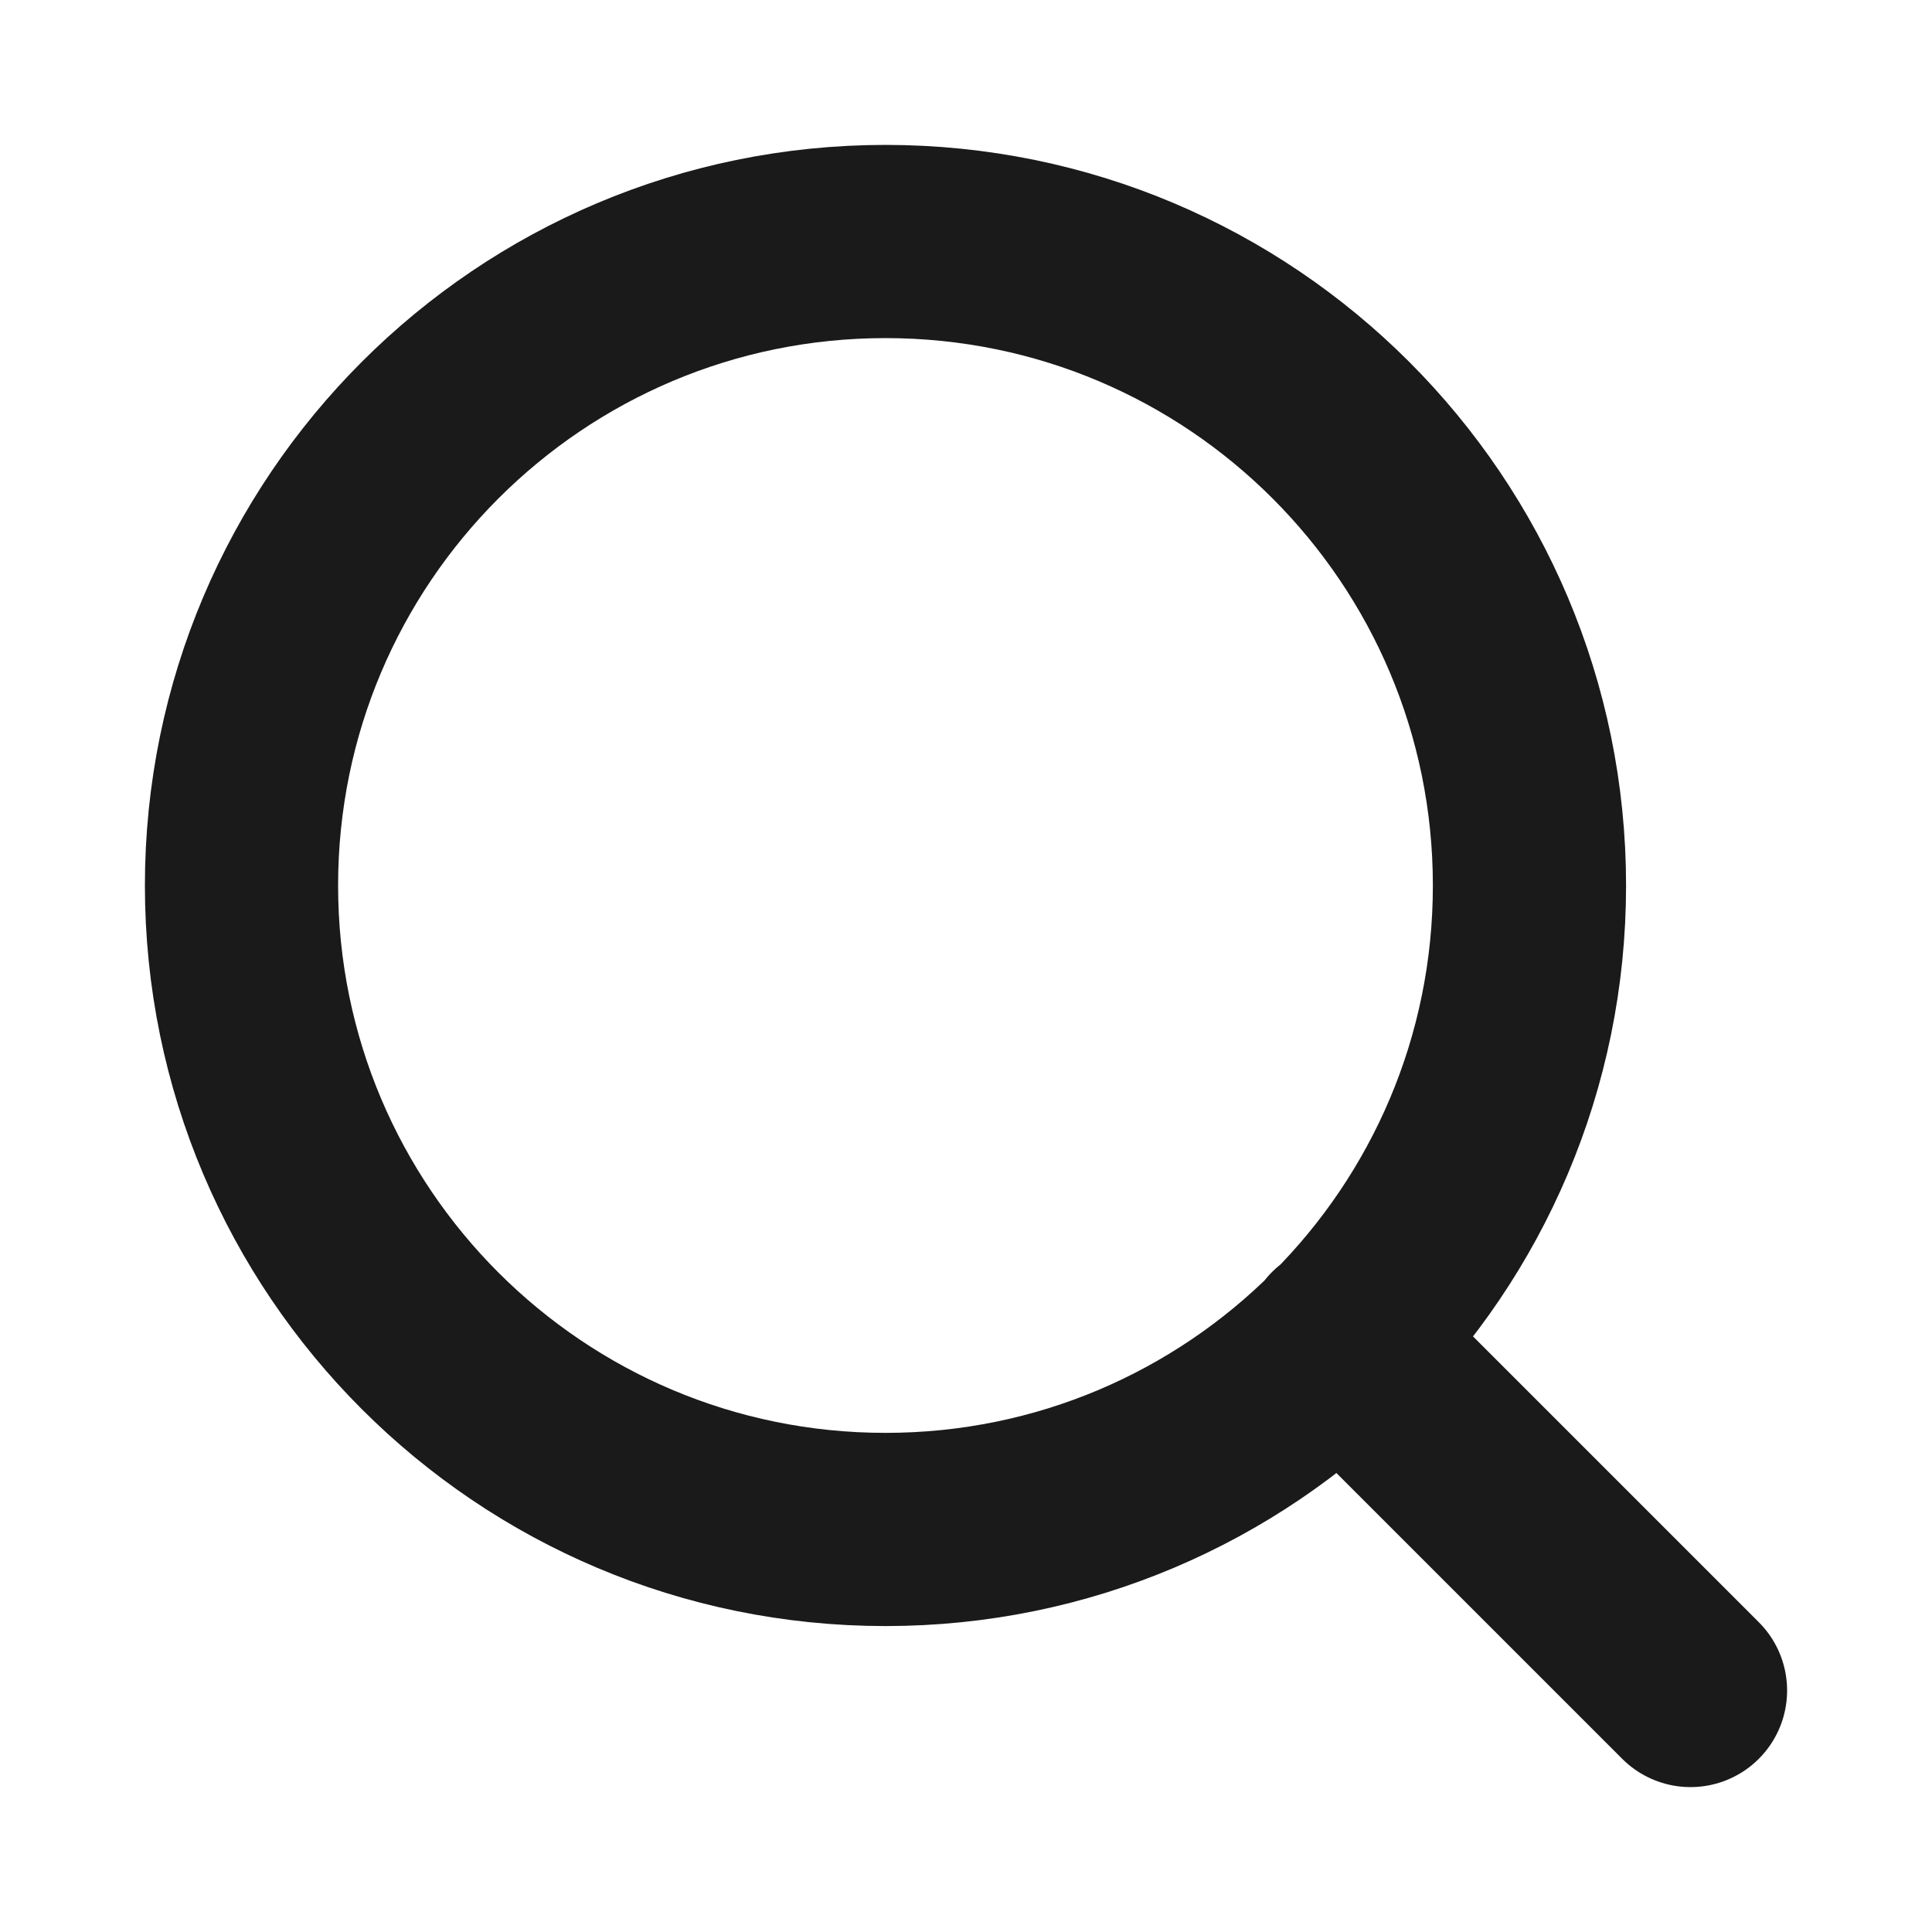
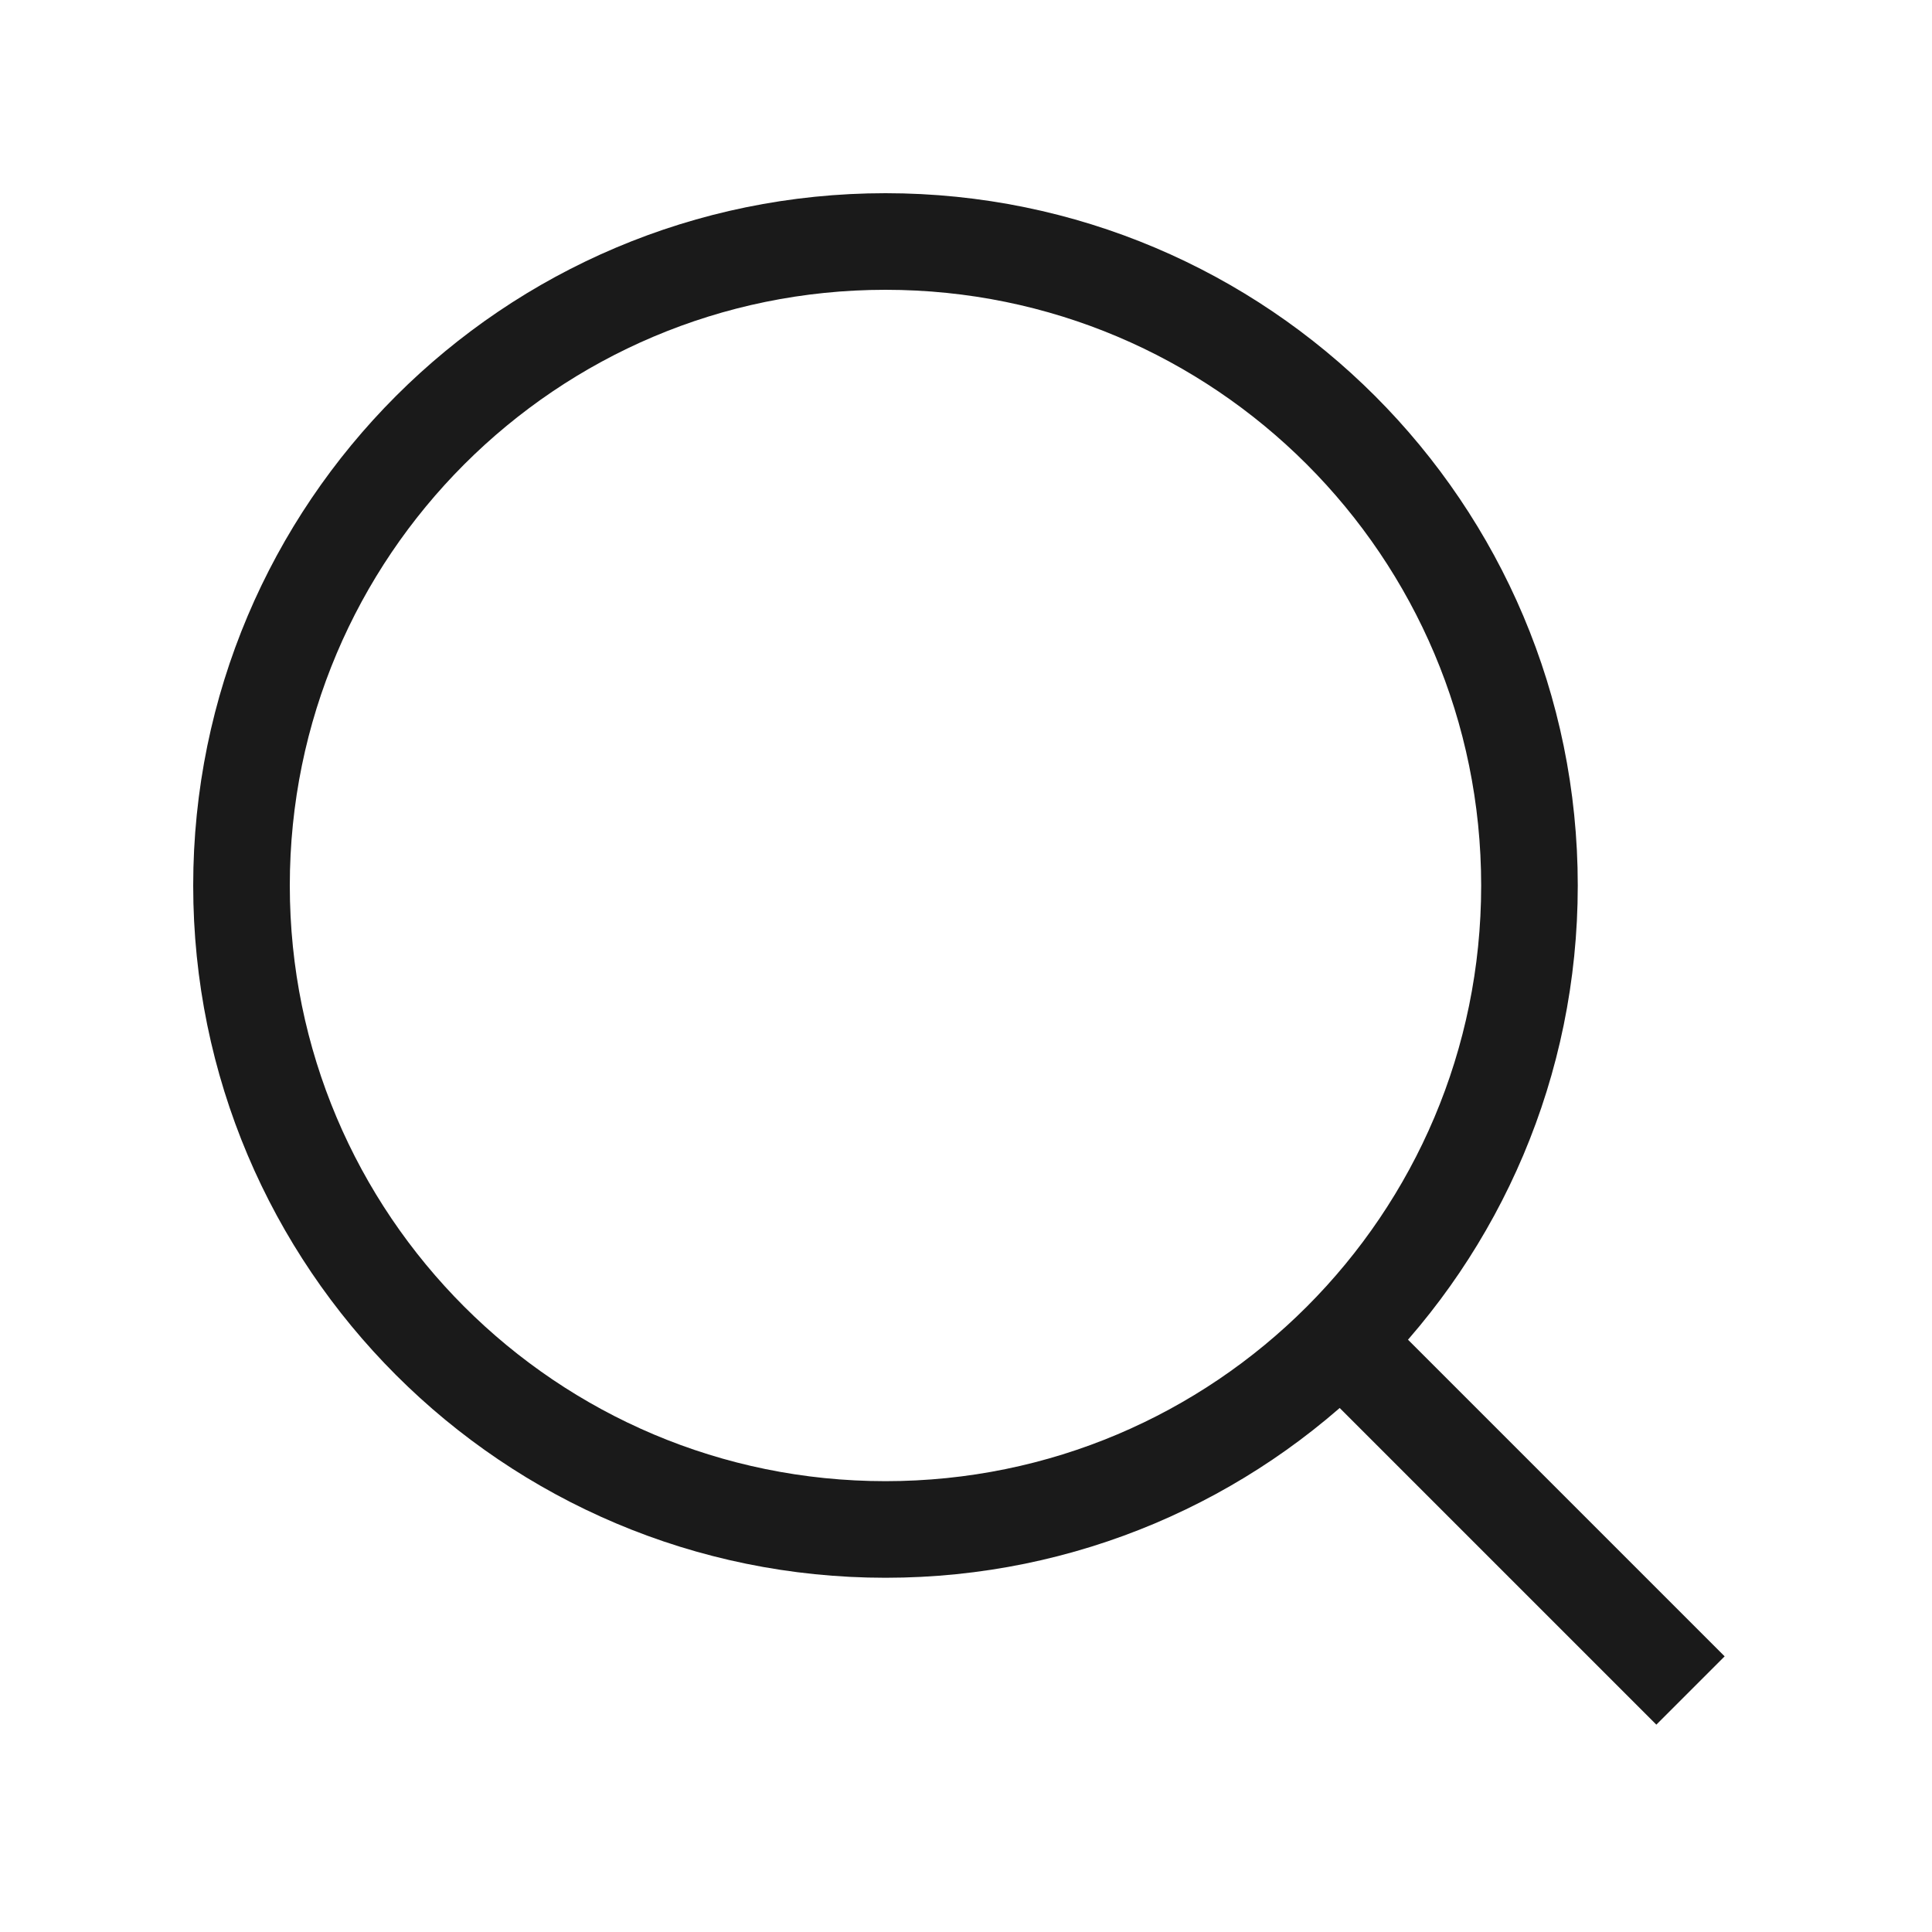
<svg xmlns="http://www.w3.org/2000/svg" width="20" height="20" viewBox="0 0 20 20" fill="none">
-   <path d="M17.5 17.5L13.875 13.875M15.833 9.167C15.833 12.849 12.849 15.833 9.167 15.833C5.485 15.833 2.5 12.849 2.5 9.167C2.5 5.485 5.485 2.5 9.167 2.5C12.849 2.5 15.833 5.485 15.833 9.167Z" stroke="#1A1A1A" stroke-width="2" stroke-linecap="round" stroke-linejoin="round" />
+   <path d="M17.5 17.5L13.875 13.875M15.833 9.167C15.833 12.849 12.849 15.833 9.167 15.833C5.485 15.833 2.5 12.849 2.5 9.167C2.5 5.485 5.485 2.5 9.167 2.5C12.849 2.5 15.833 5.485 15.833 9.167Z" stroke="#1A1A1A" strokeWidth="2" strokeLinecap="round" strokeLinejoin="round" />
</svg>
